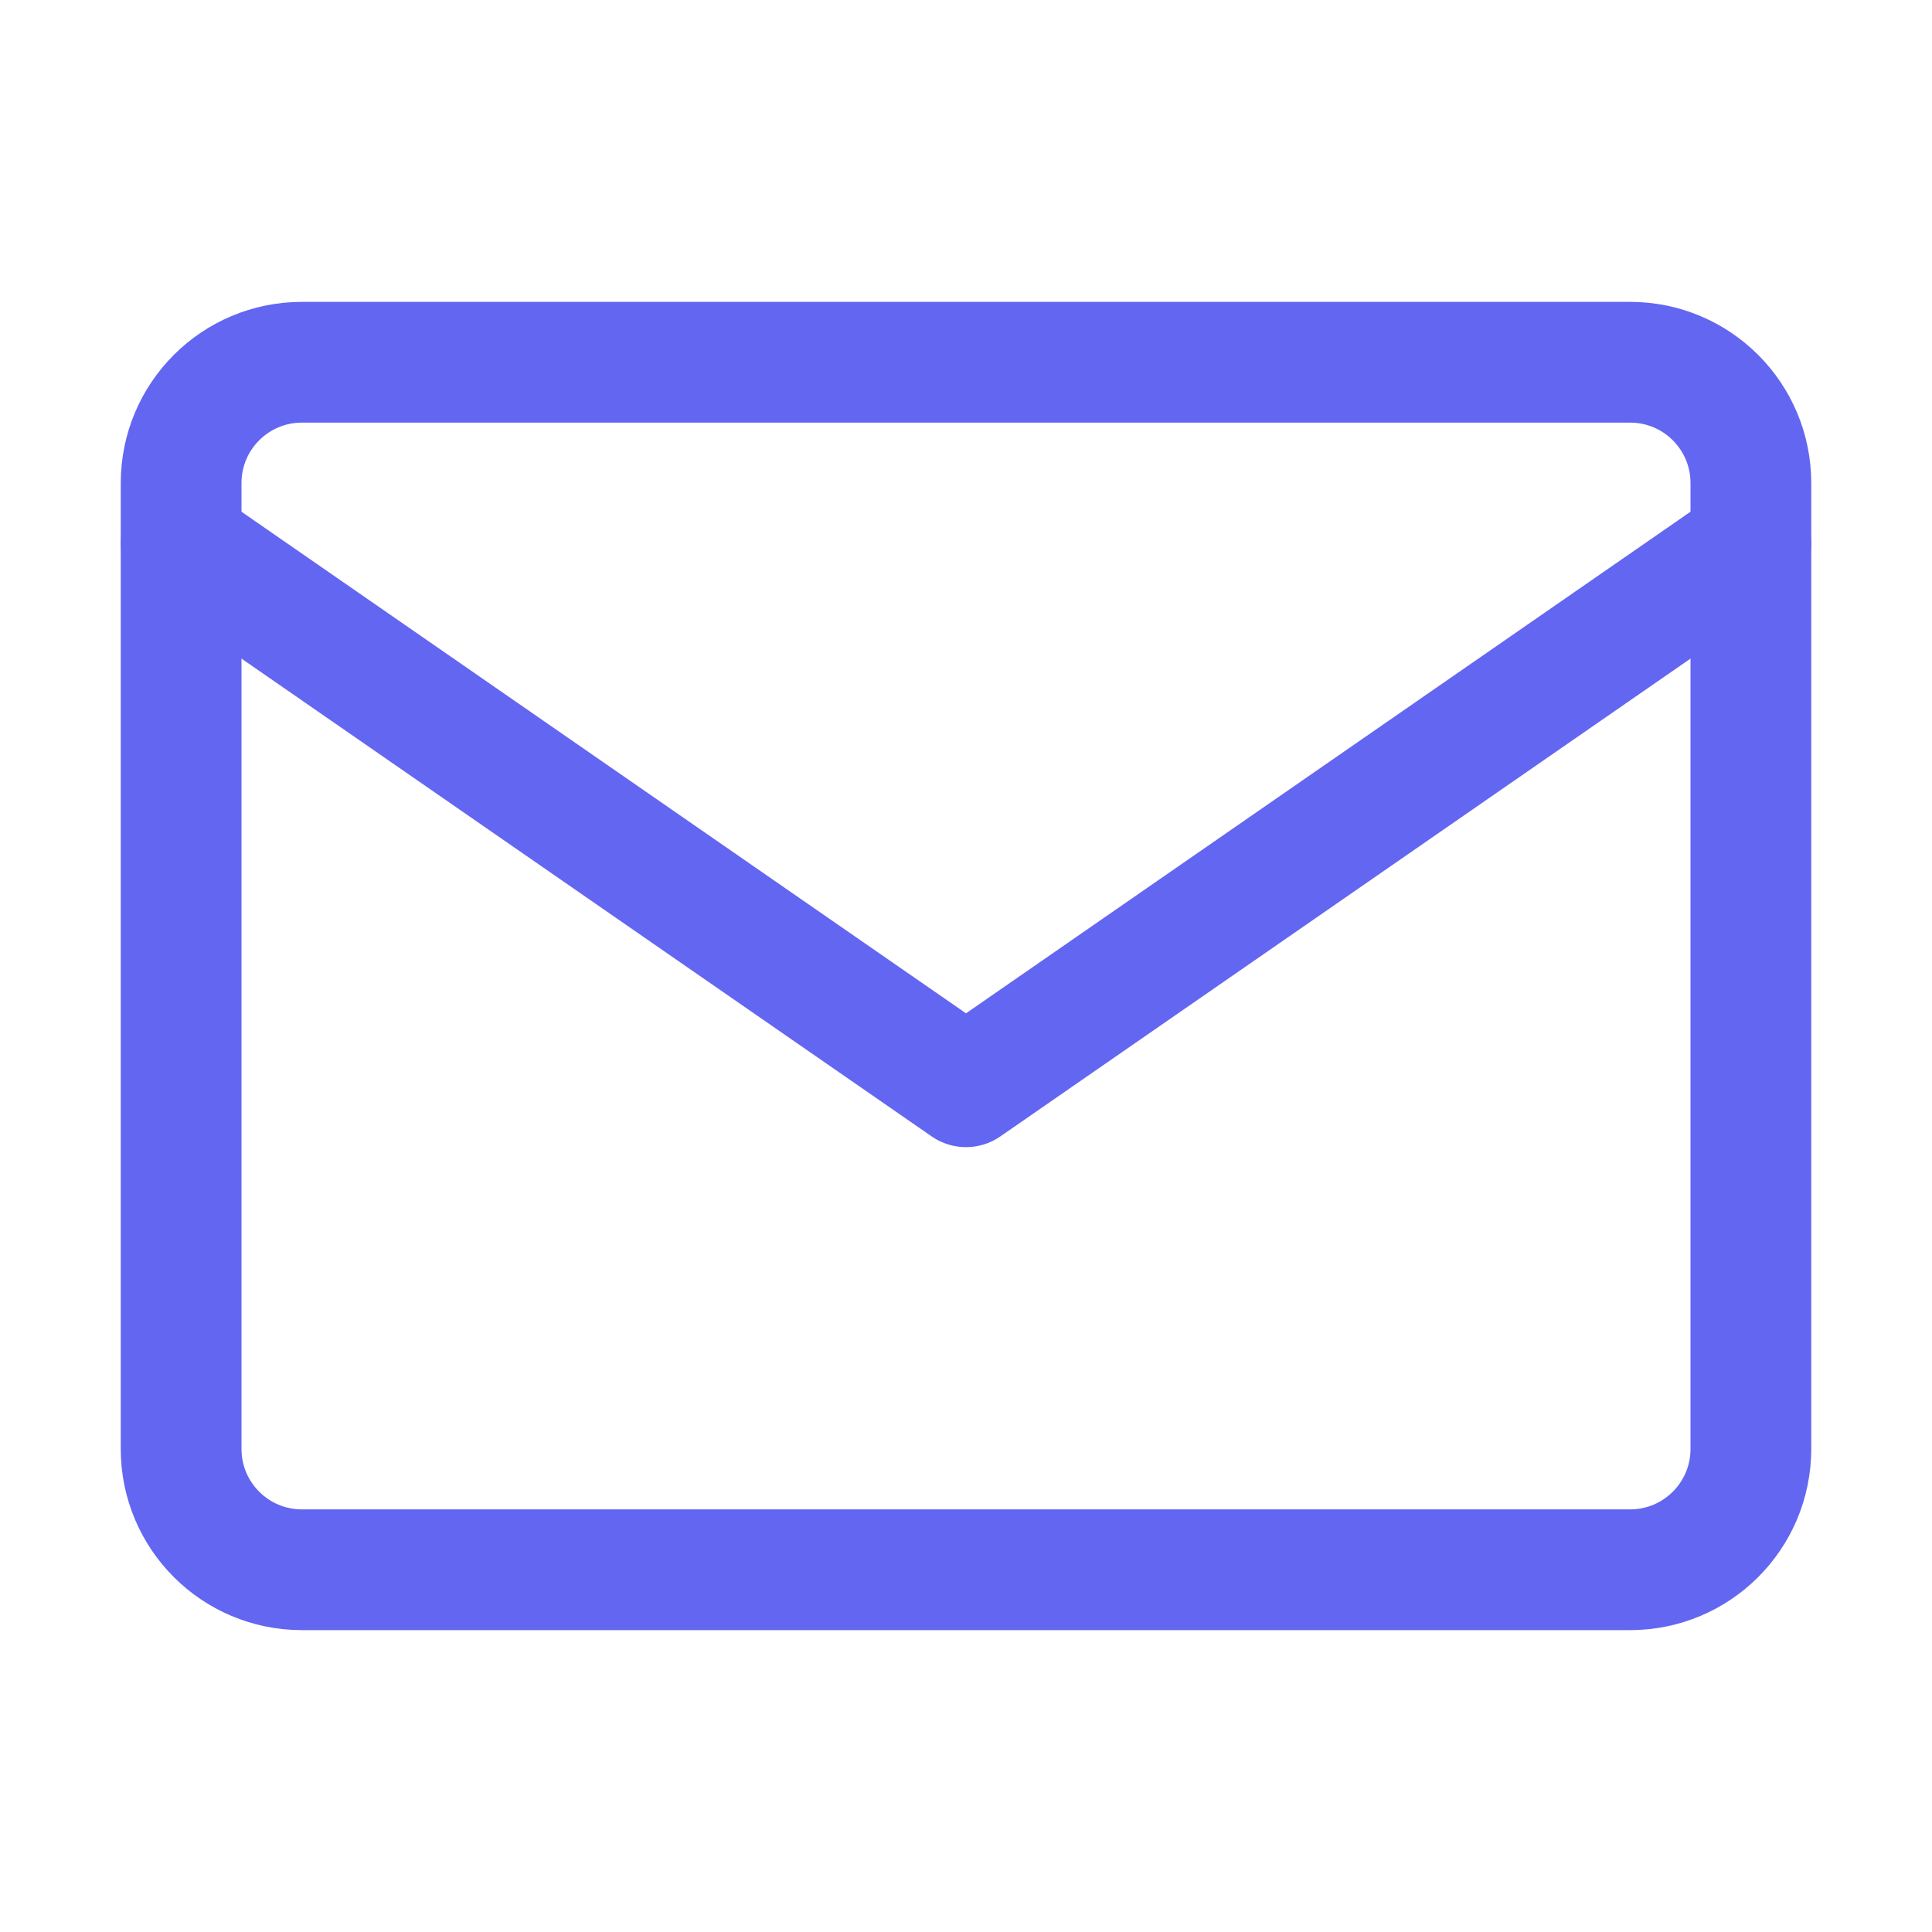
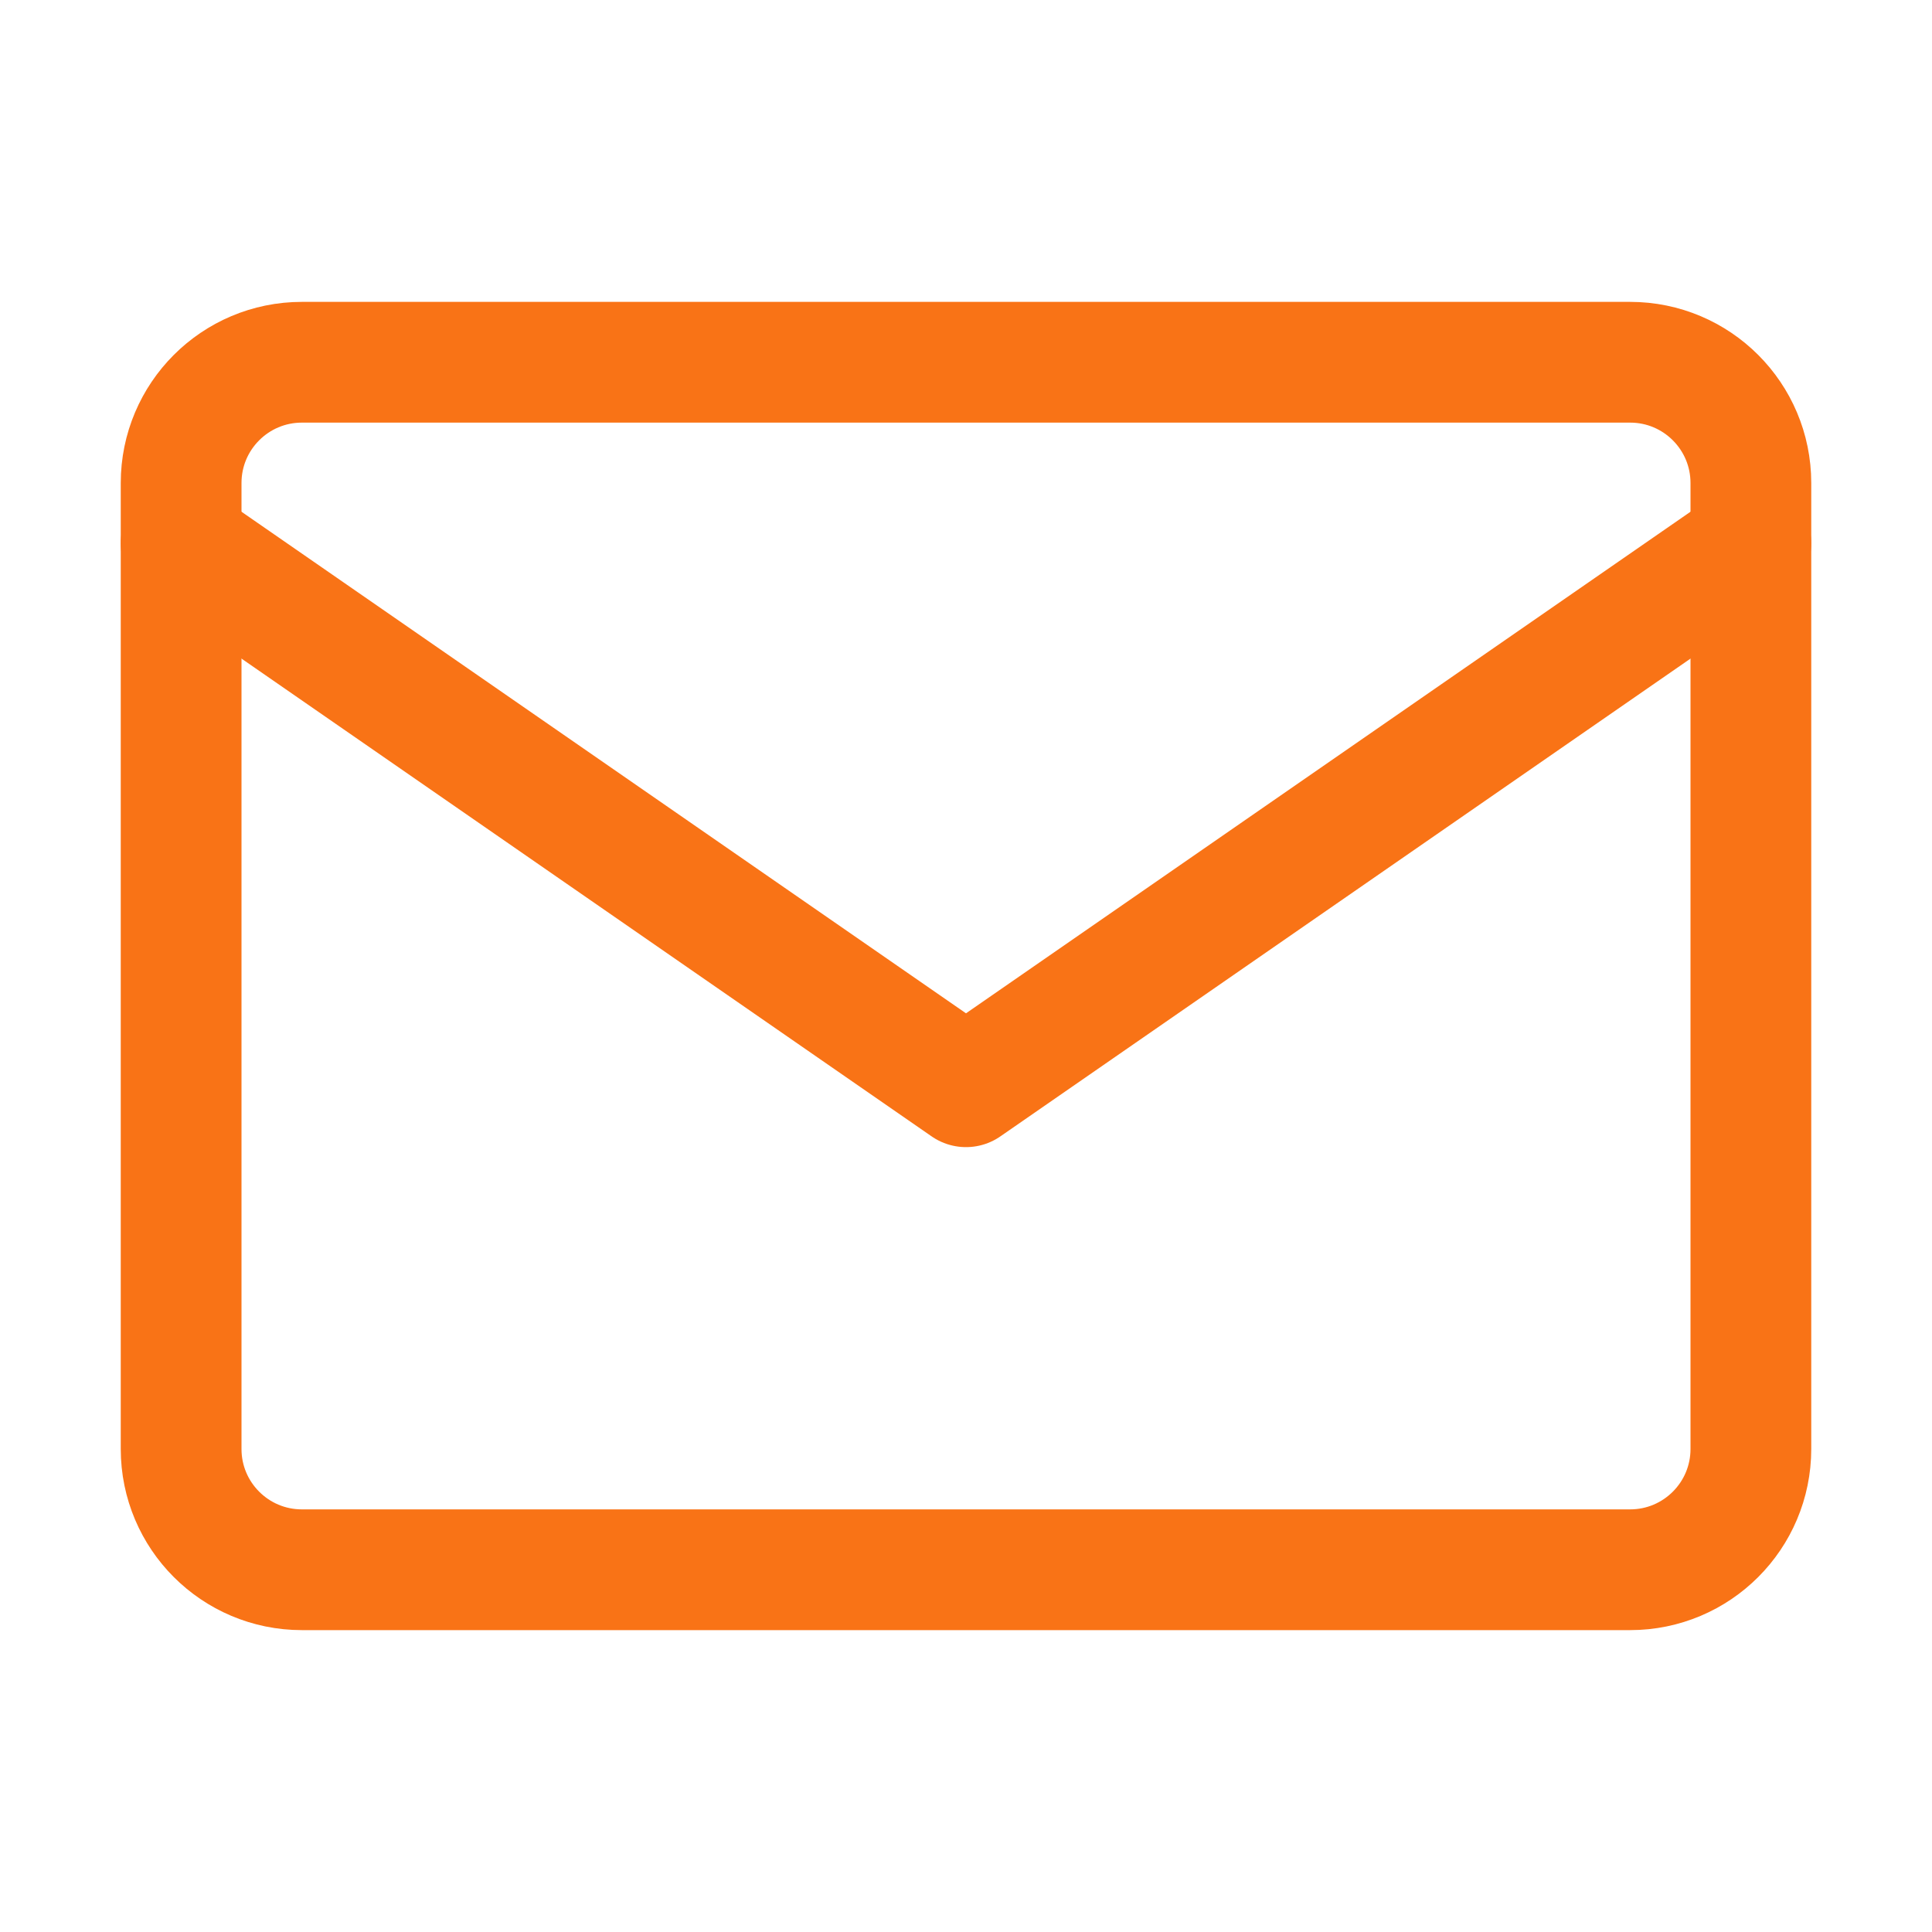
<svg xmlns="http://www.w3.org/2000/svg" width="32" height="32" viewBox="0 0 32 32" fill="none">
-   <rect x="3" y="6" width="26" height="20" rx="2" stroke="#6366F1" stroke-width="2" stroke-linecap="round" stroke-linejoin="round" />
-   <path d="M3 9L16 18L29 9" stroke="#6366F1" stroke-width="2" stroke-linecap="round" stroke-linejoin="round" />
+   <rect x="3" y="6" width="26" height="20" rx="2" stroke="#F97316" stroke-width="2" stroke-linecap="round" stroke-linejoin="round" />
+   <path d="M3 9L16 18L29 9" stroke="#F97316" stroke-width="2" stroke-linecap="round" stroke-linejoin="round" />
</svg>
